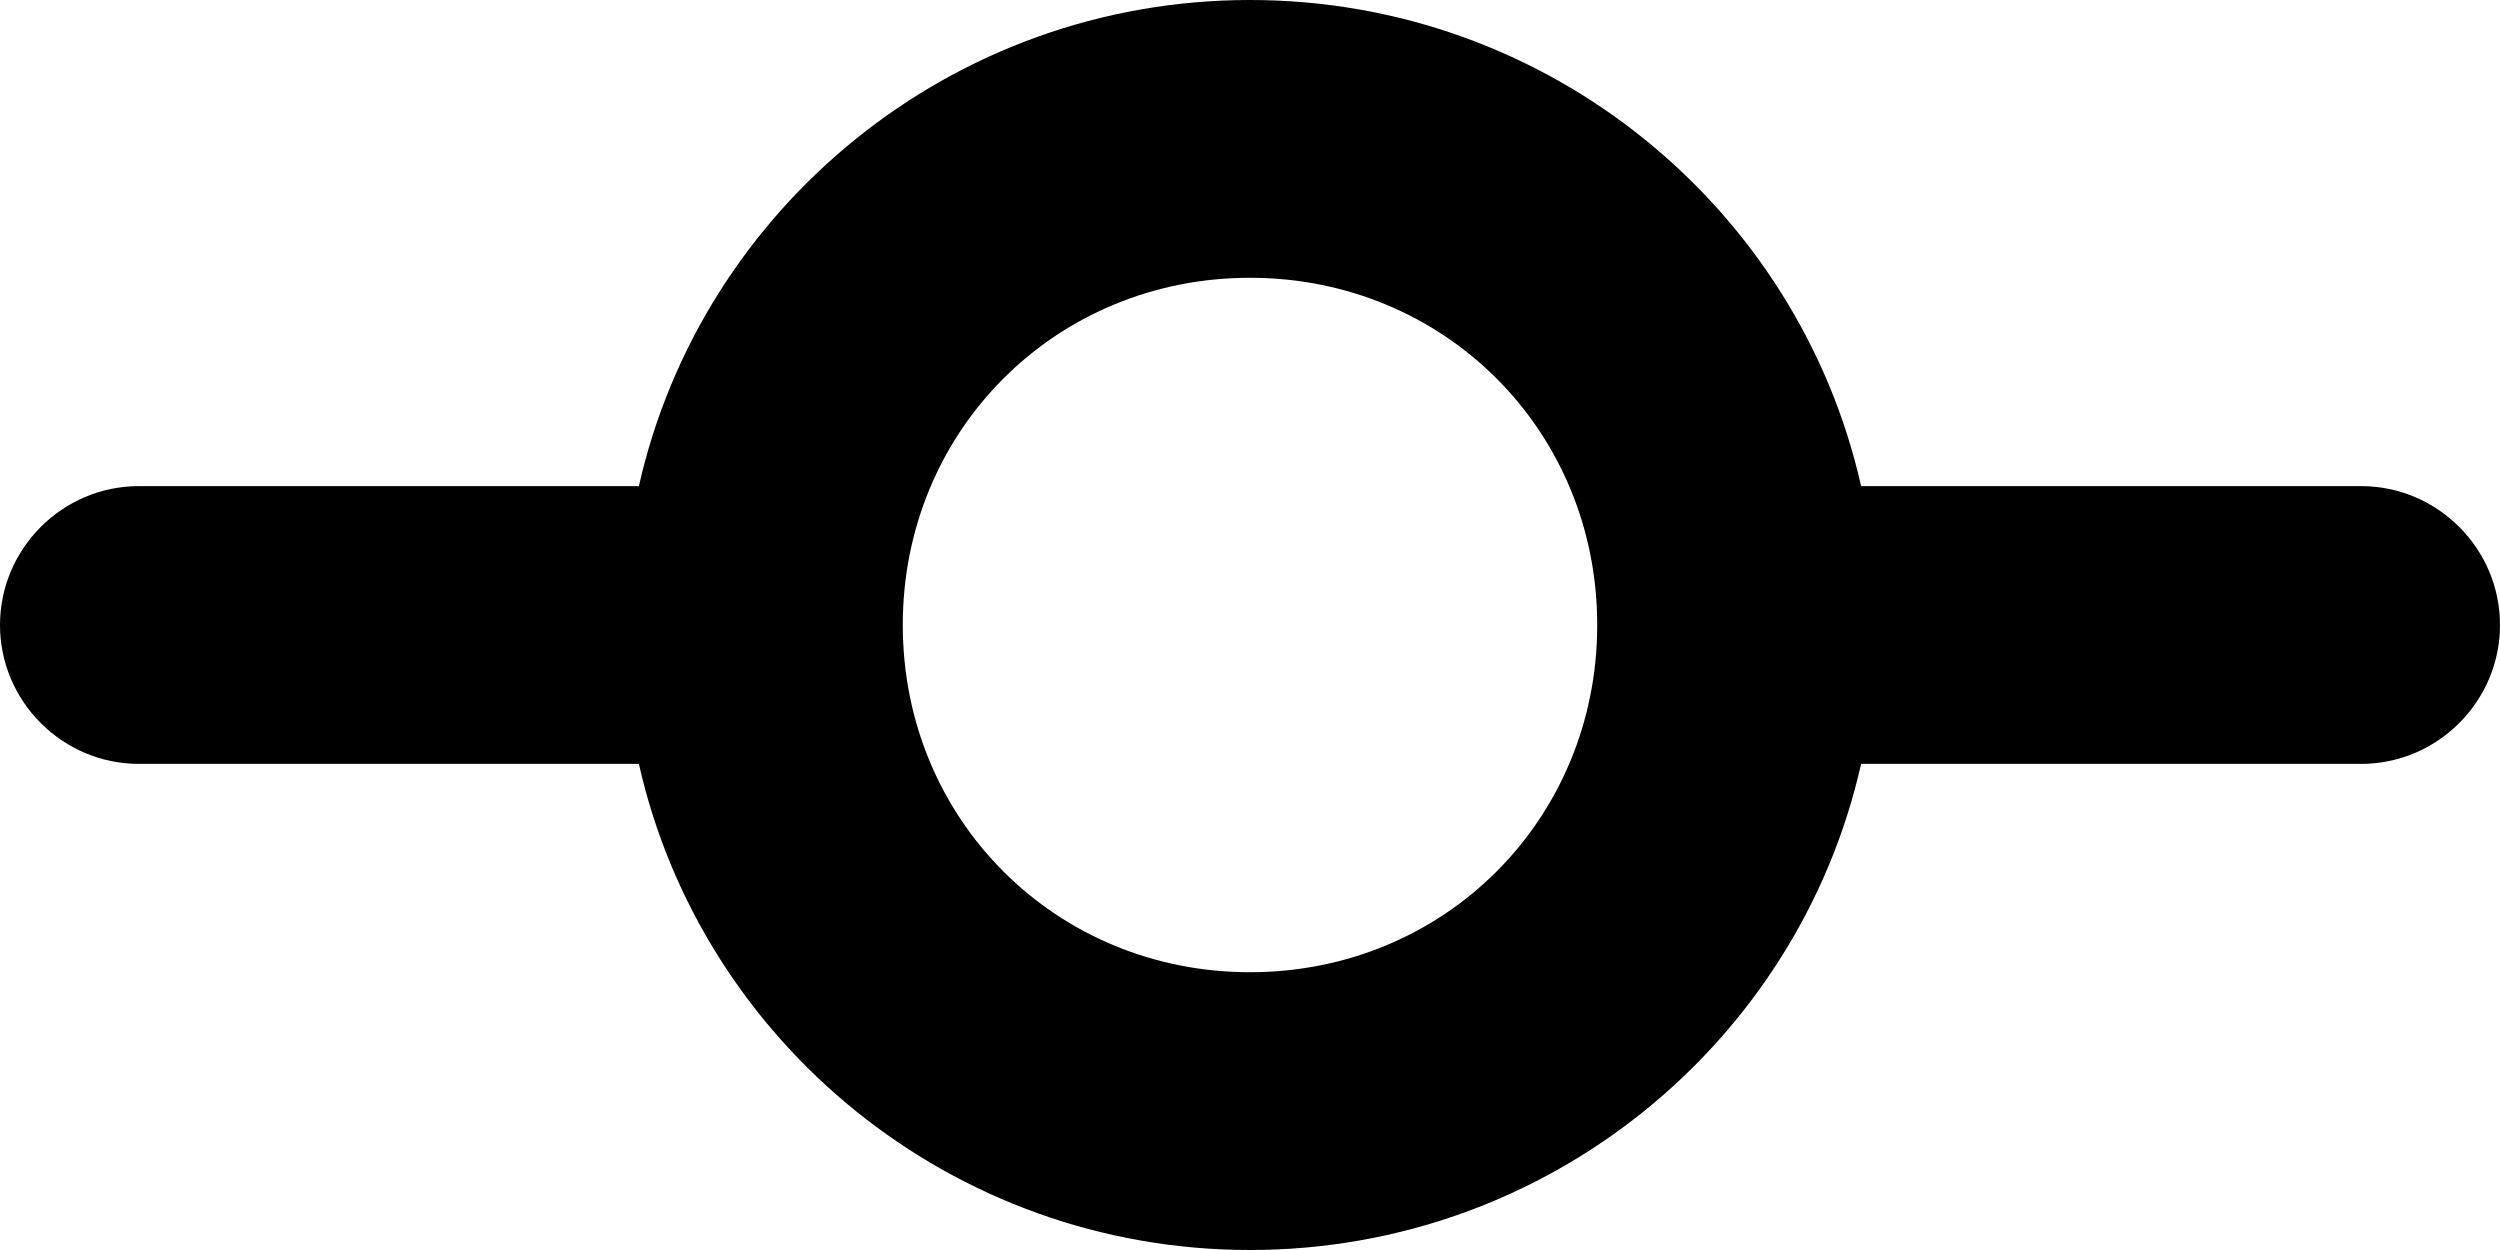
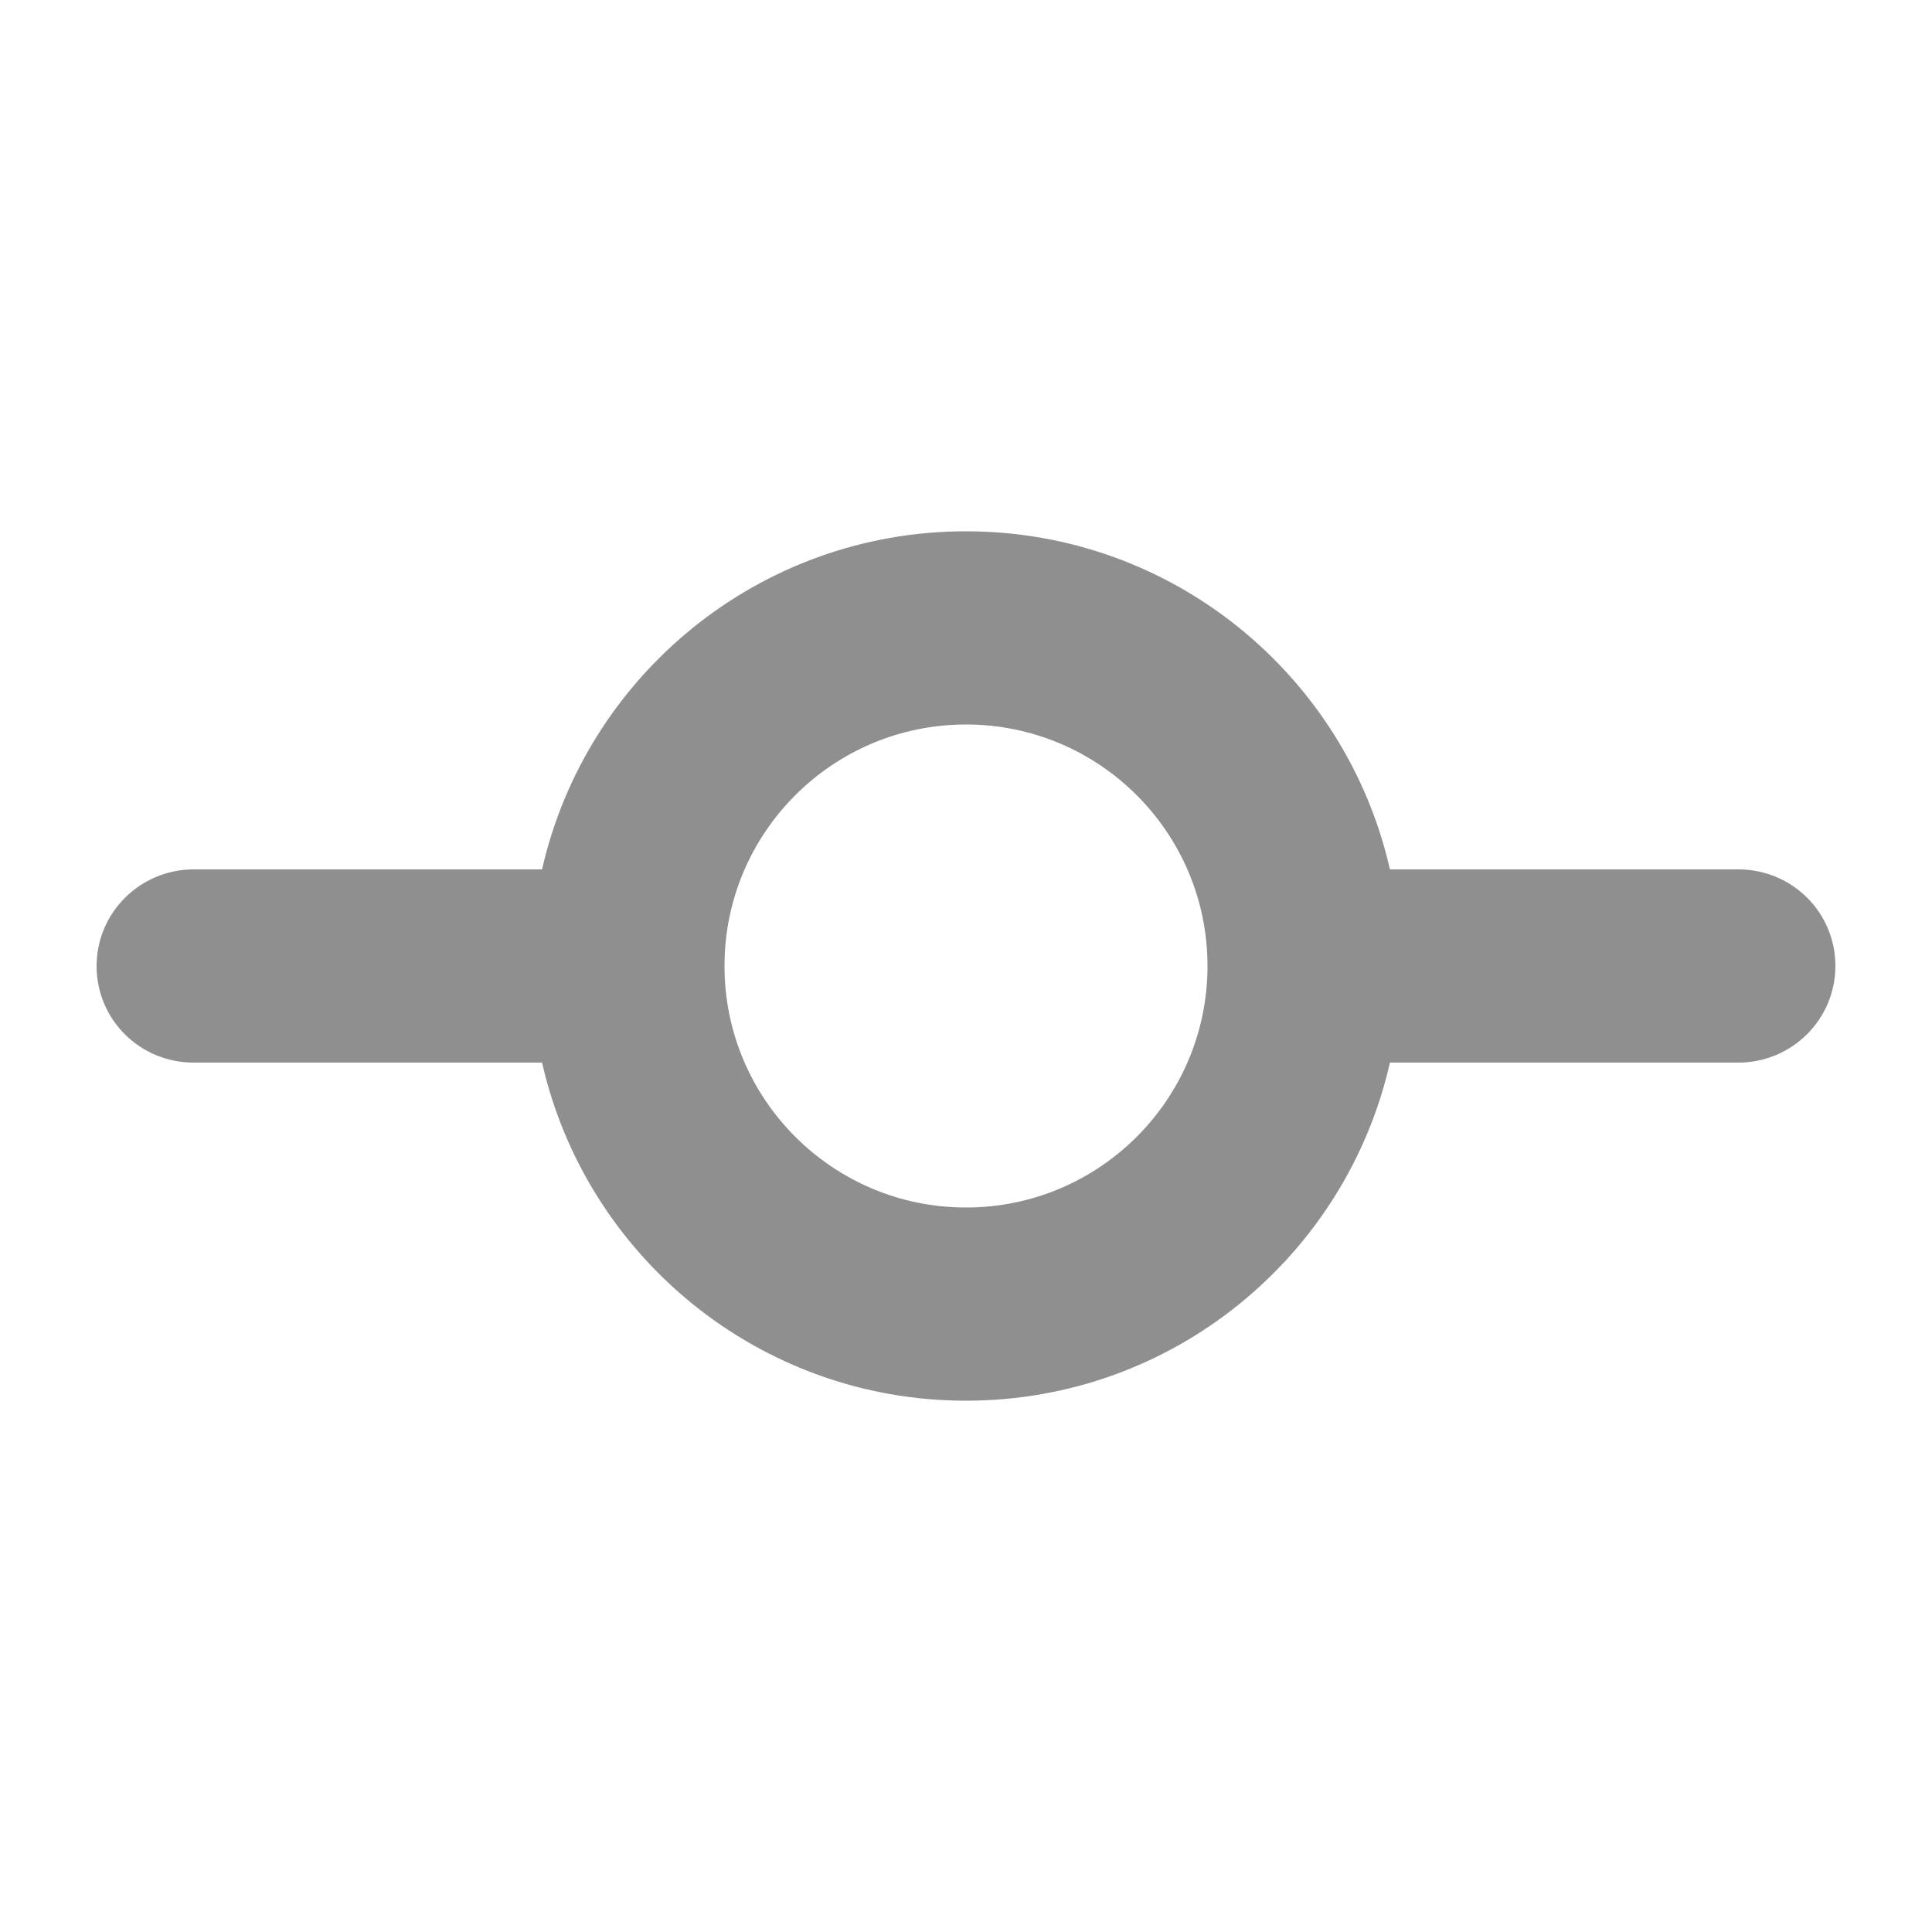
- <svg xmlns="http://www.w3.org/2000/svg" viewBox="0 0 36 18" enable-background="new 0 0 36 18">
-   <path d="m34 7h-7.2c-.9-4-4.5-7-8.8-7s-7.9 3-8.8 7h-7.2c-1.1 0-2 .9-2 2 0 1.1.9 2 2 2h7.2c.9 4 4.5 7 8.8 7s7.9-3 8.8-7h7.2c1.1 0 2-.9 2-2 0-1.1-.9-2-2-2m-16 7c-2.8 0-5-2.2-5-5s2.2-5 5-5 5 2.2 5 5-2.2 5-5 5" />
+ <svg xmlns="http://www.w3.org/2000/svg" width="40" height="40" viewBox="0 0 40 40">
+   <path fill="#8F8F8F" fill-rule="evenodd" d="M28.777,18 C27.868,13.992 24.283,11 20,11 C15.717,11 12.132,13.992 11.223,18 L4.009,18 C2.902,18 2,18.895 2,20 C2,21.112 2.899,22 4.009,22 L11.223,22 C12.132,26.008 15.717,29 20,29 C24.283,29 27.868,26.008 28.777,22 L35.991,22 C37.098,22 38,21.105 38,20 C38,18.888 37.101,18 35.991,18 L28.777,18 L28.777,18 Z M20,25 C22.761,25 25,22.761 25,20 C25,17.239 22.761,15 20,15 C17.239,15 15,17.239 15,20 C15,22.761 17.239,25 20,25 L20,25 Z" />
</svg>
